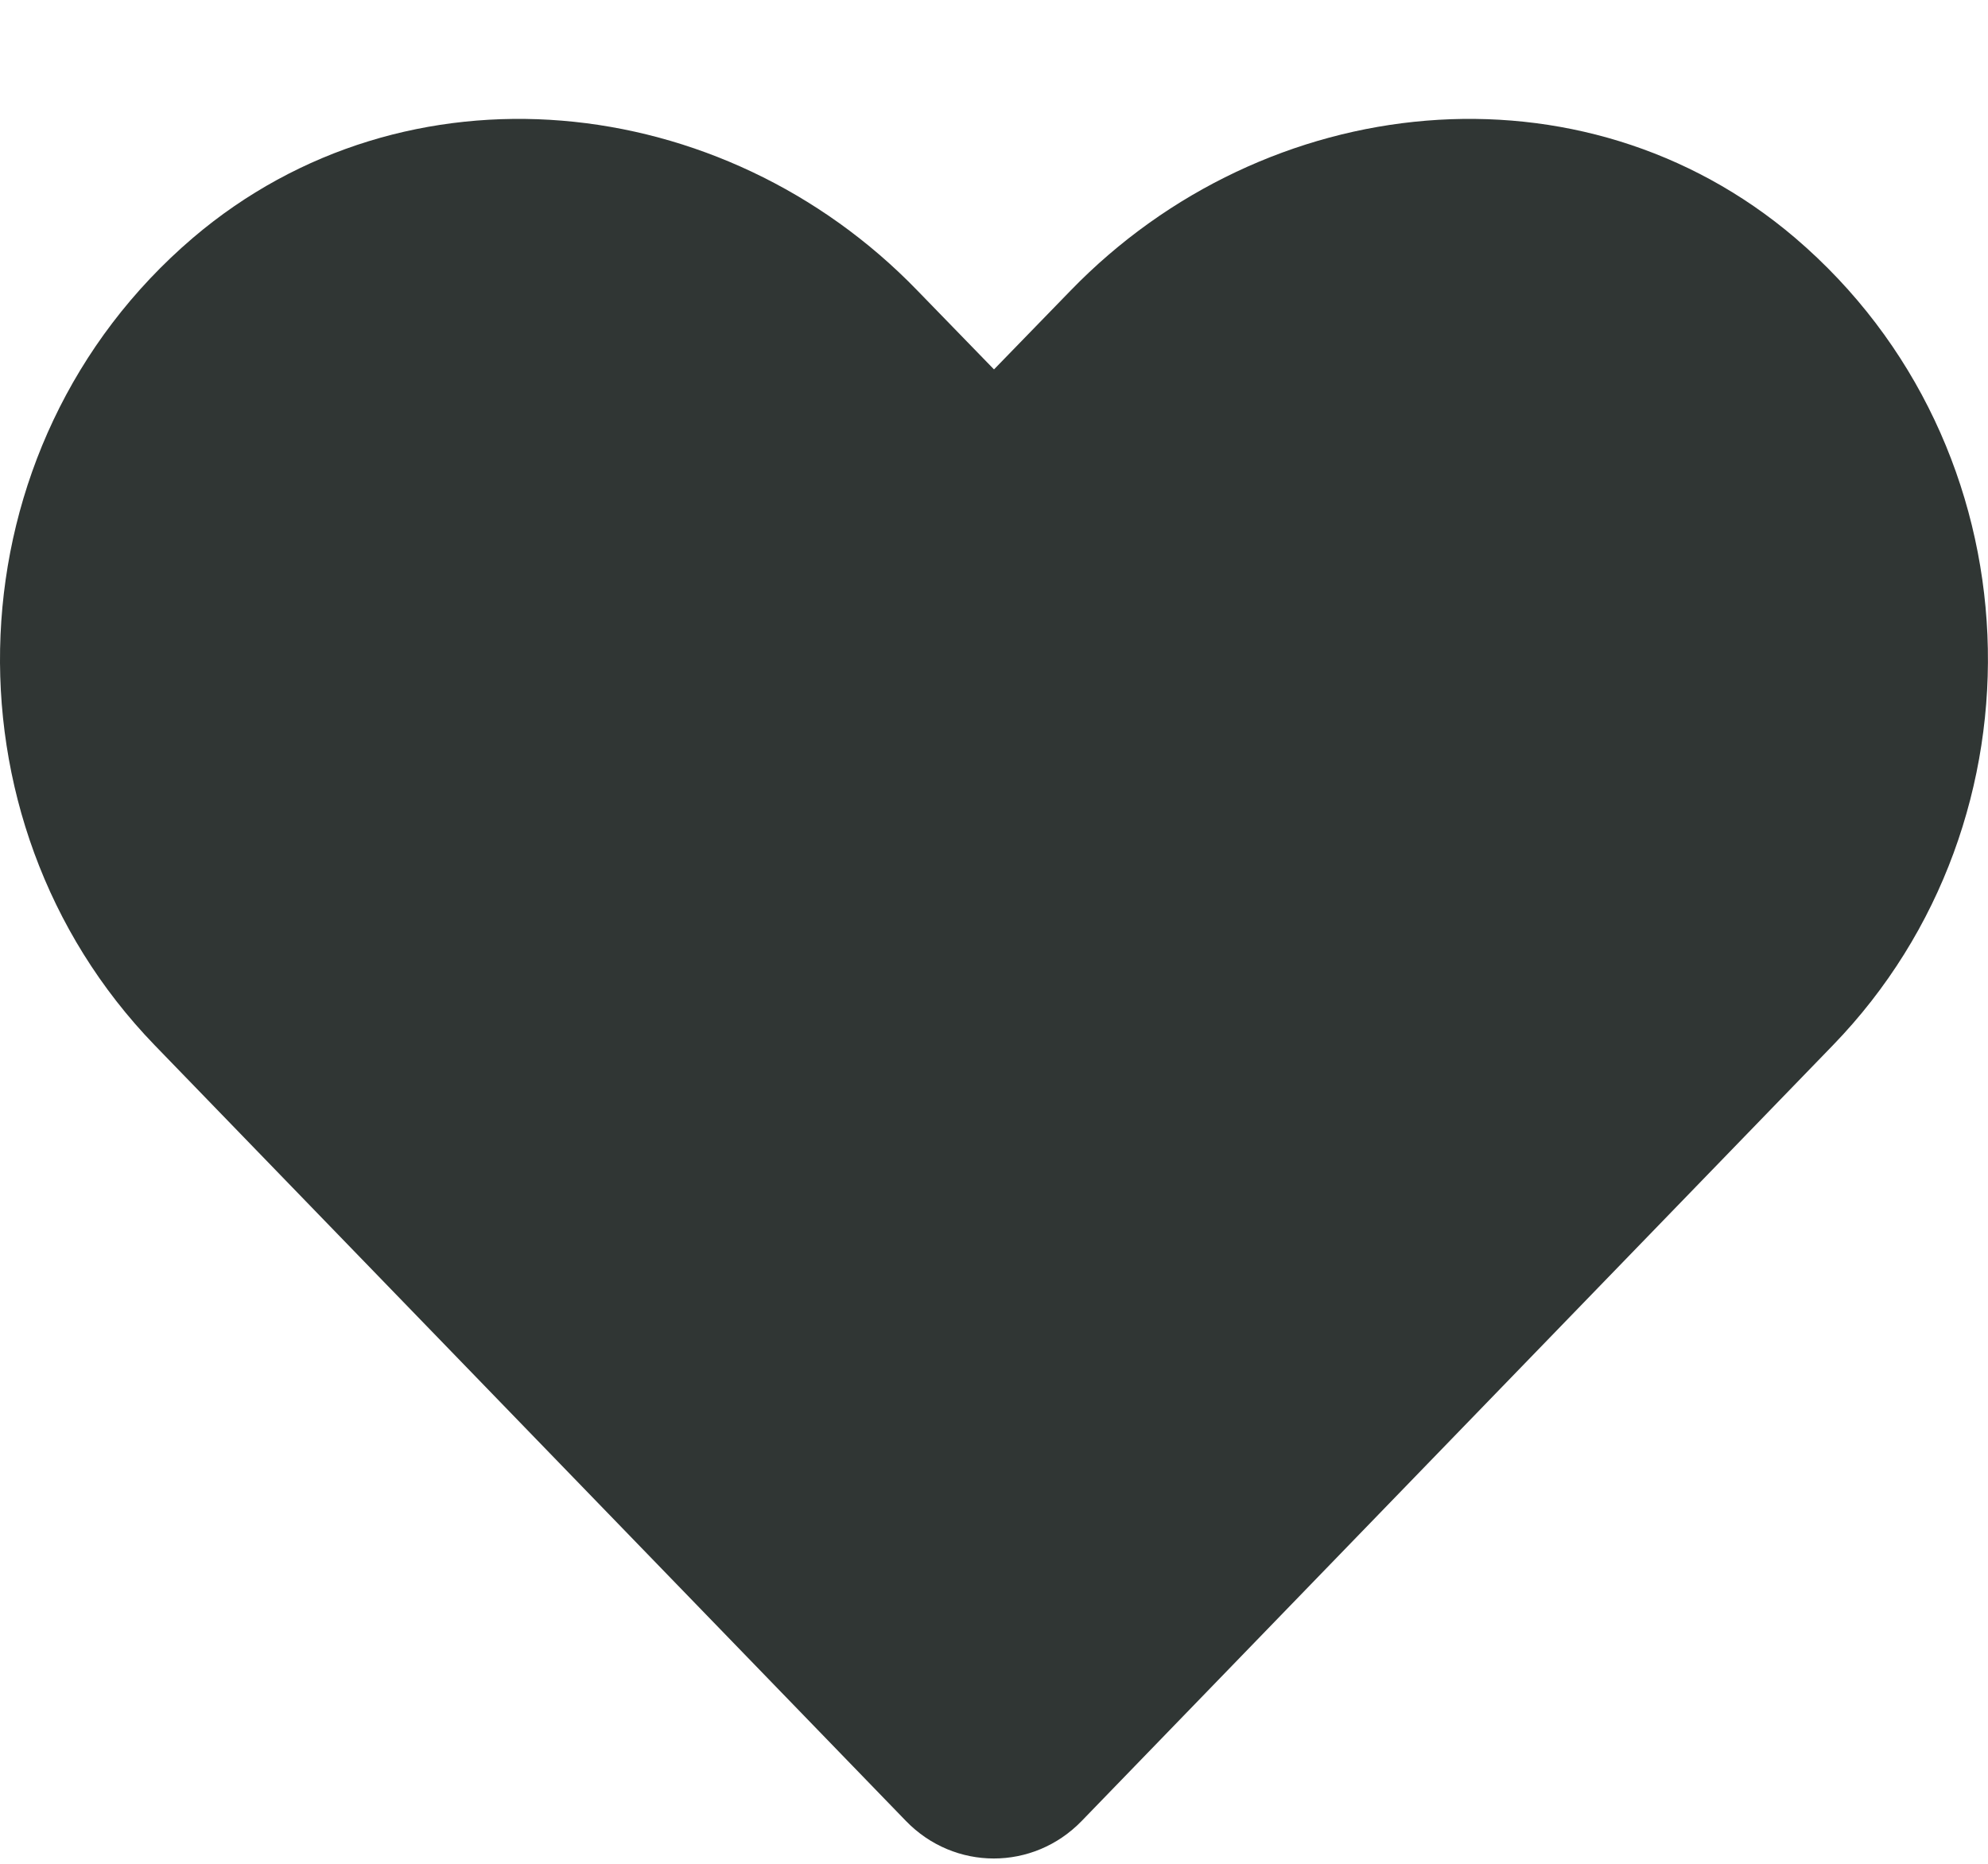
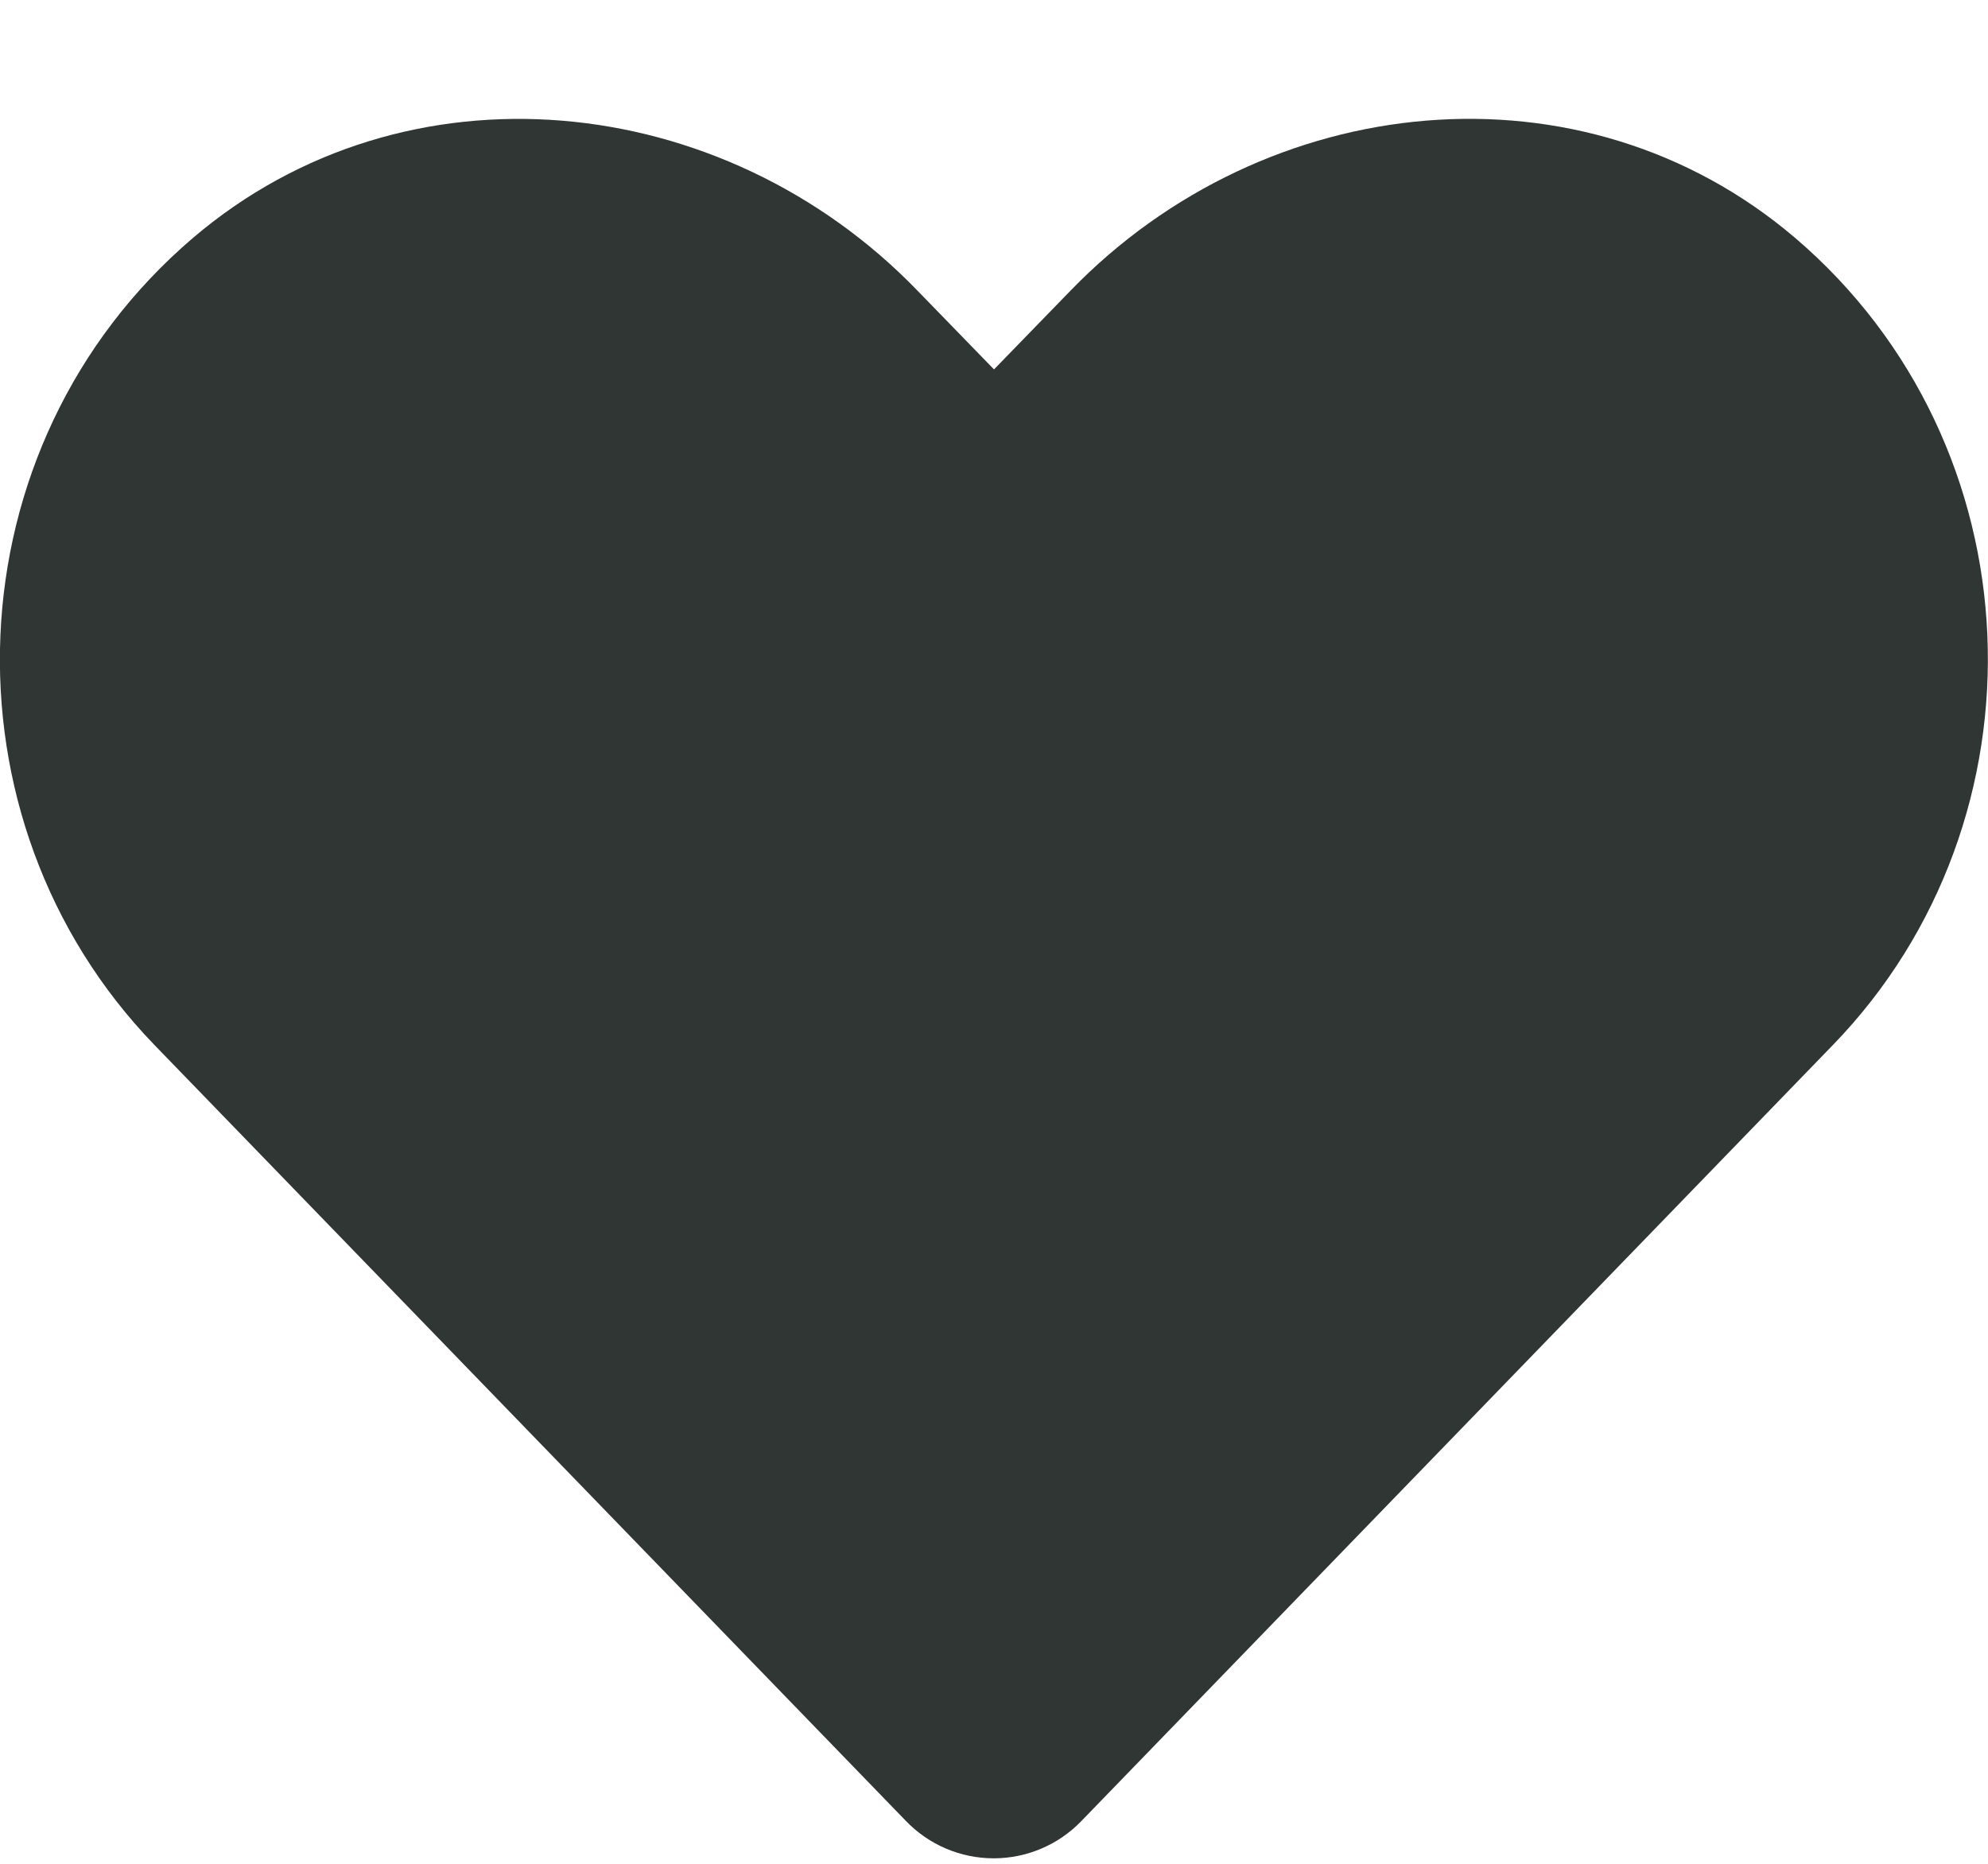
- <svg xmlns="http://www.w3.org/2000/svg" width="16" height="15" viewBox="0 0 16 15" fill="none">
-   <path d="M14.447 1.914C12.734 0.455 10.188 0.717 8.616 2.339L8 2.973L7.384 2.339C5.816 0.717 3.266 0.455 1.553 1.914C-0.409 3.589 -0.512 6.595 1.244 8.411L7.291 14.655C7.681 15.058 8.316 15.058 8.706 14.655L14.753 8.411C16.512 6.595 16.409 3.589 14.447 1.914Z" fill="#303634" />
+ <svg xmlns="http://www.w3.org/2000/svg" width="16" height="15" fill="none">
+   <path d="M14.447 1.914c-1.713-1.46-4.26-1.197-5.831.425L8 2.973l-.616-.634C5.816.717 3.266.455 1.554 1.914-.41 3.589-.513 6.595 1.243 8.41l6.047 6.244a.98.98 0 0 0 1.415 0l6.047-6.244c1.76-1.816 1.656-4.822-.306-6.497Z" fill="#303634" />
</svg>
